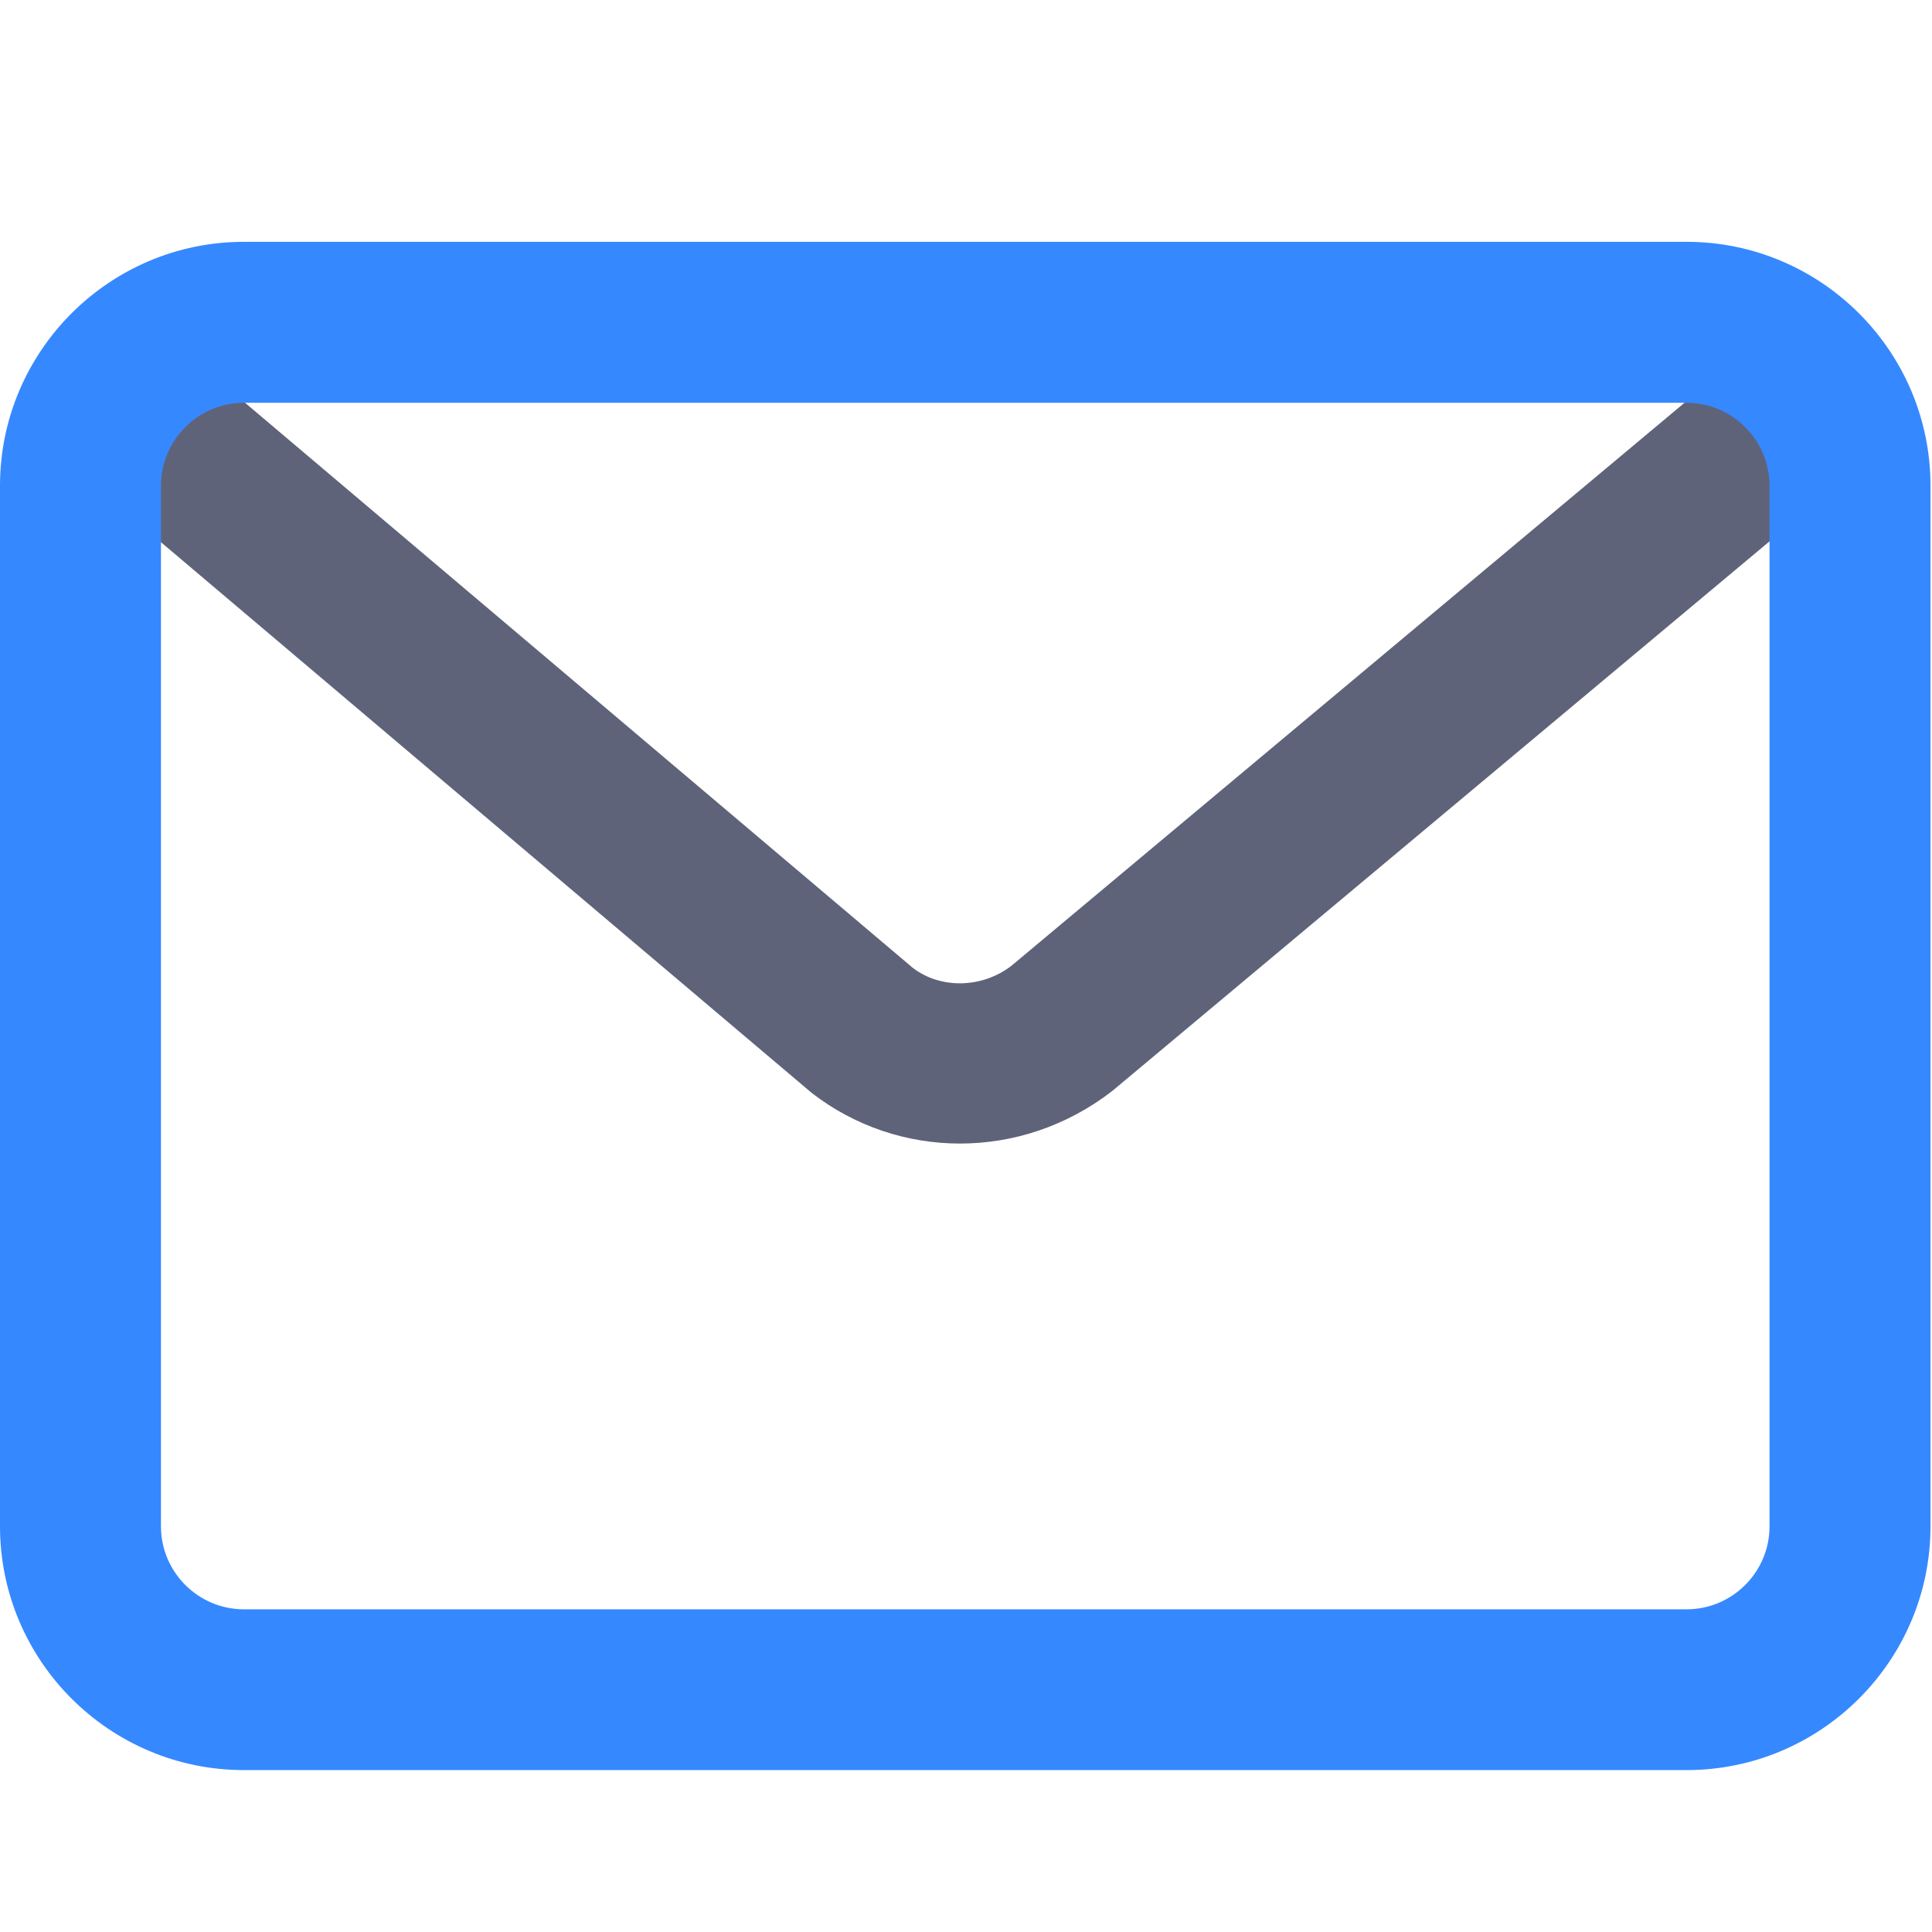
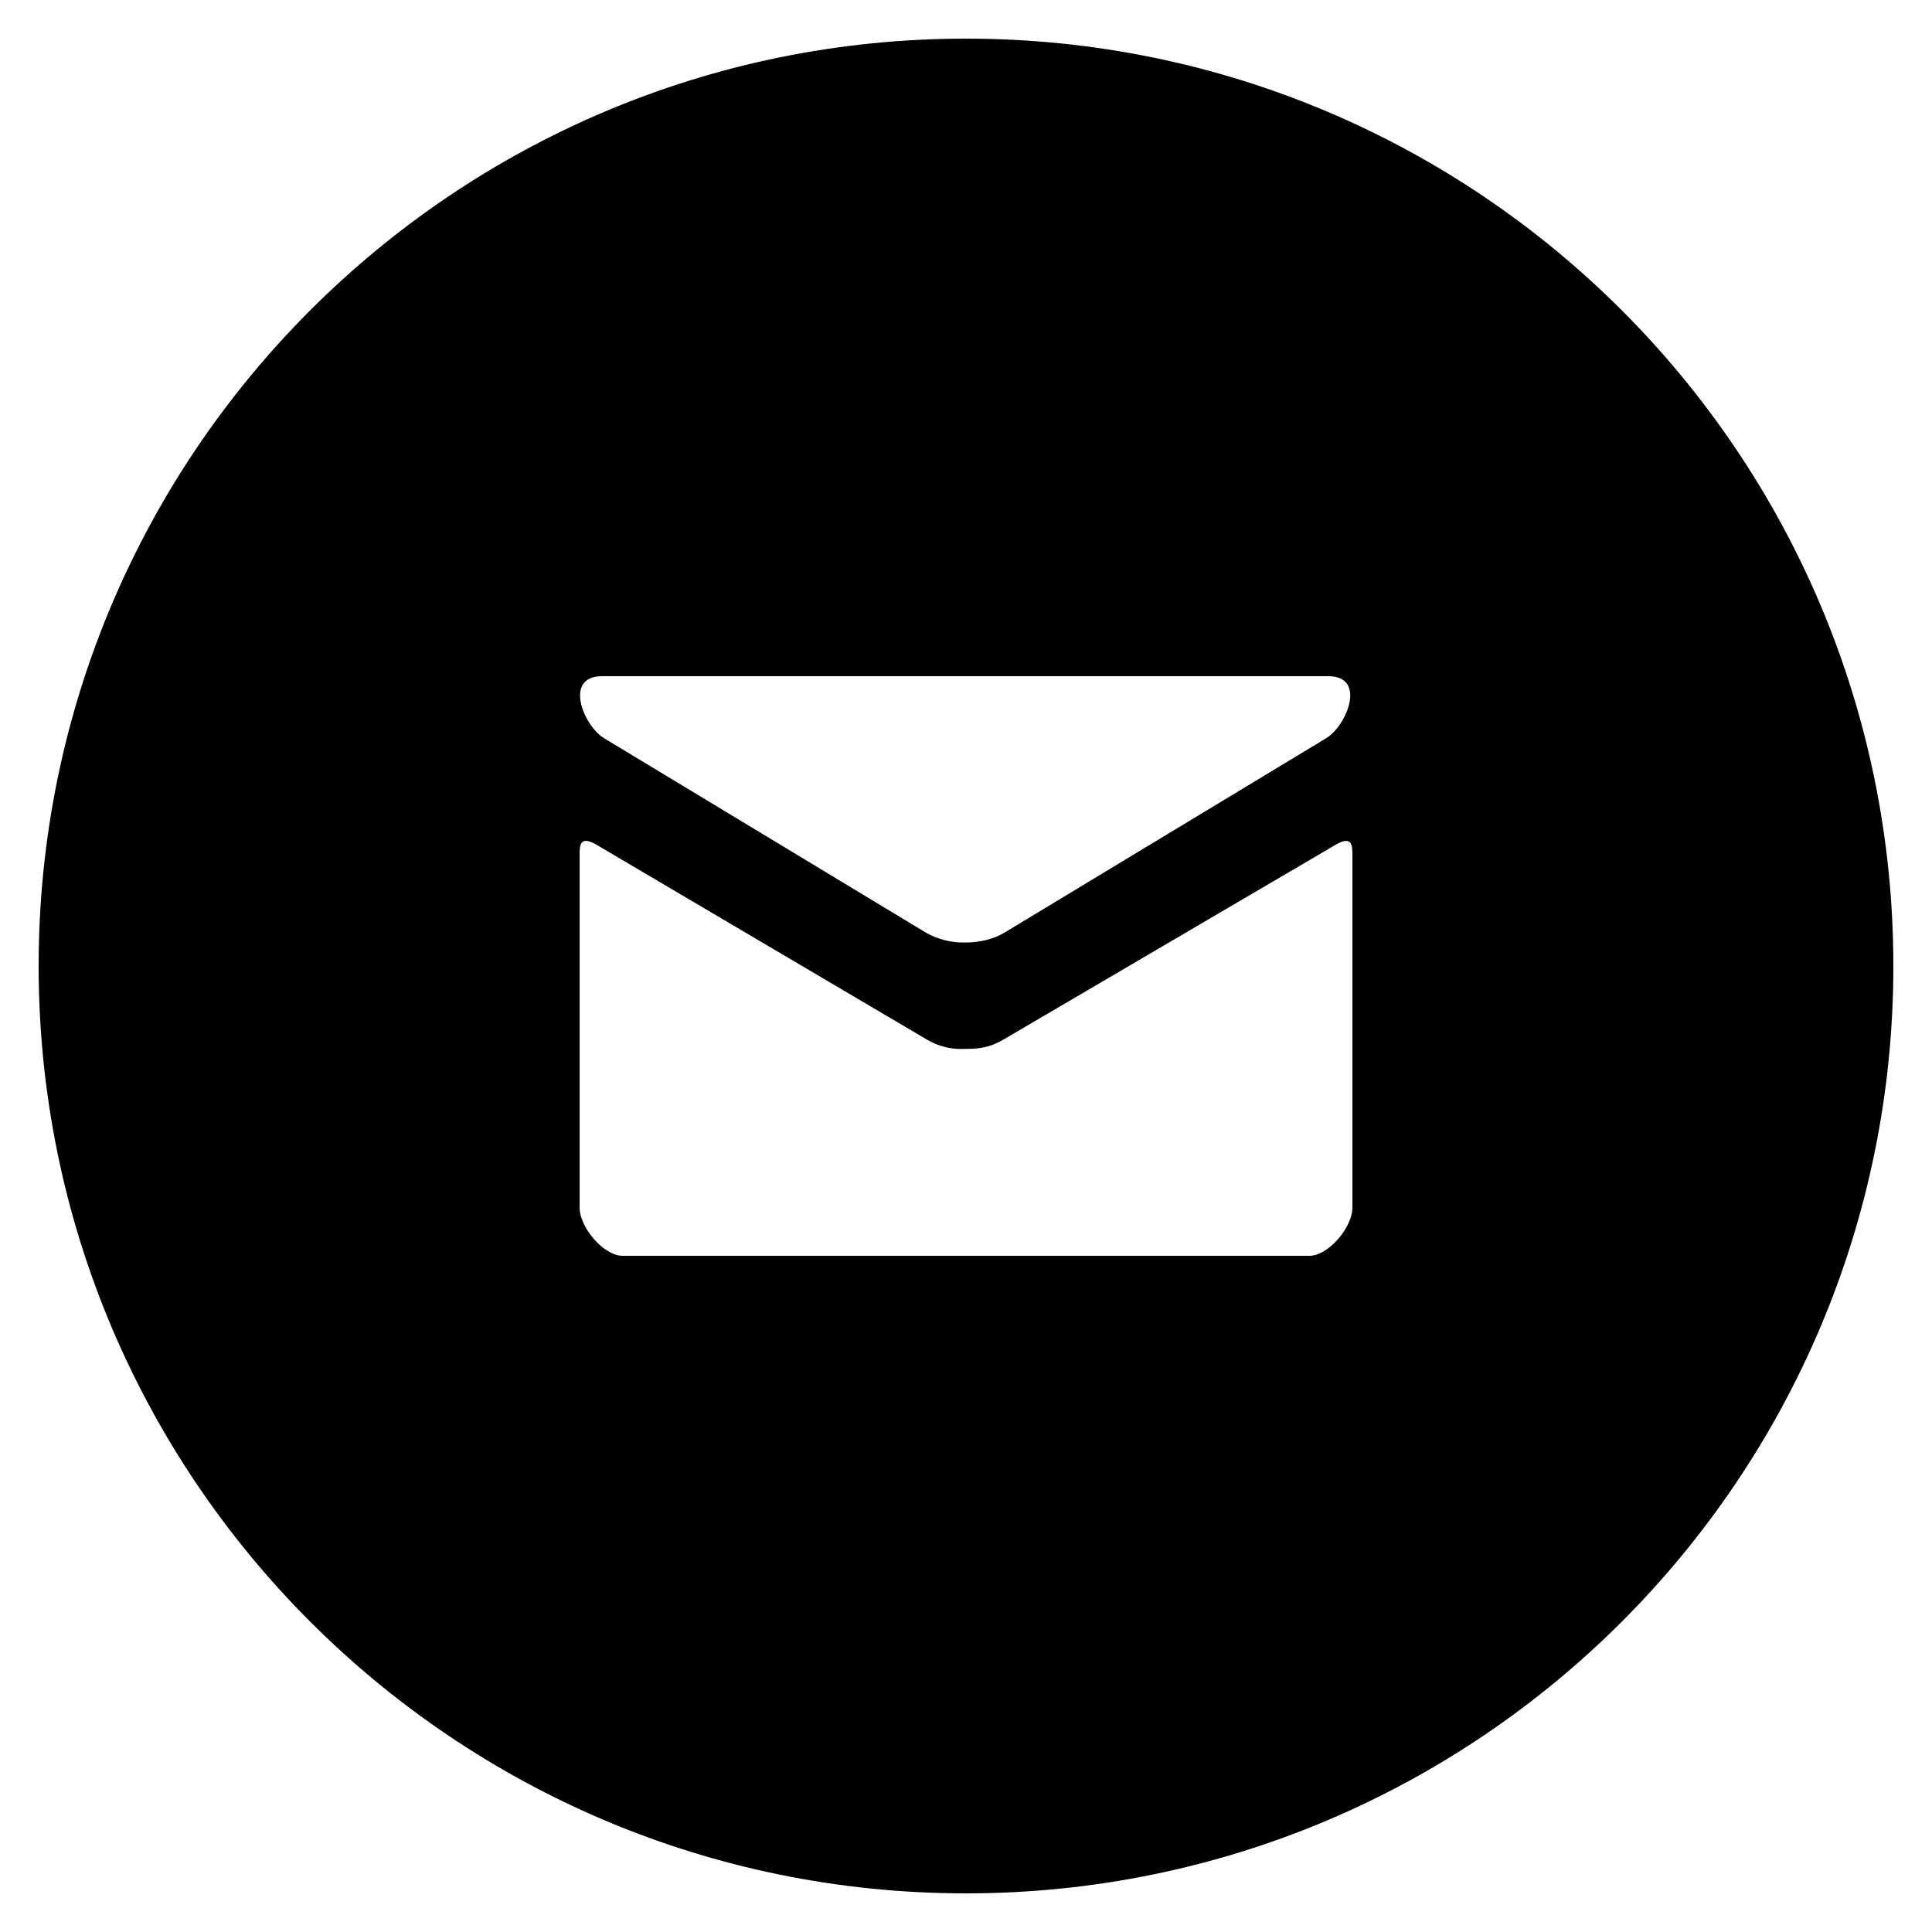
- <svg xmlns="http://www.w3.org/2000/svg" width="800px" height="800px" viewBox="0 -0.5 1025 1025" class="icon" version="1.1">
-   <path d="M509.3 606.2c-27.9 0-55.6-9-78.7-26.9L36.4 245.7c-18-15.2-20.2-42.2-5-60.1 15.2-18 42.2-20.2 60.1-5L484.3 513c14.4 11.1 36.5 11.1 52.4-1.2l396.2-331.4c18.1-15.1 45-12.8 60.1 5.4 15.1 18.1 12.7 45-5.4 60.1L590.1 578.3c-24.1 18.7-52.6 27.9-80.8 27.9z" fill="#5F6379" />
-   <path d="M894.8 938.6H129.4c-71.3 0-129.4-58-129.4-129.4v-552c0-71.3 58-129.4 129.4-129.4h765.4c71.3 0 129.4 58 129.4 129.4v552.1c0 71.3-58.1 129.3-129.4 129.3zM129.4 213.2c-24.3 0-44 19.8-44 44v552.1c0 24.3 19.8 44 44 44h765.4c24.3 0 44-19.8 44-44V257.2c0-24.3-19.8-44-44-44H129.4z" fill="#3688FF" />
+ <svg xmlns="http://www.w3.org/2000/svg" fill="#000000" width="800px" height="800px" viewBox="0 0 20 20">
+   <path d="M10 .4C4.698.4.4 4.698.4 10s4.298 9.6 9.6 9.6 9.6-4.298 9.6-9.6S15.302.4 10 .4zM6.231 7h7.52c.399 0 .193.512-.024.643-.217.13-3.22 1.947-3.333 2.014s-.257.1-.403.1a.793.793 0 0 1-.402-.1L6.255 7.643C6.038 7.512 5.833 7 6.231 7zM14 12.5c0 .21-.252.5-.444.5H6.444C6.252 13 6 12.71 6 12.5V8.853c0-.092-.002-.211.172-.11l3.417 2.015a.69.69 0 0 0 .402.1c.146 0 .252-.011.403-.1l3.434-2.014c.174-.102.172.018.172.11V12.5z" />
</svg>
